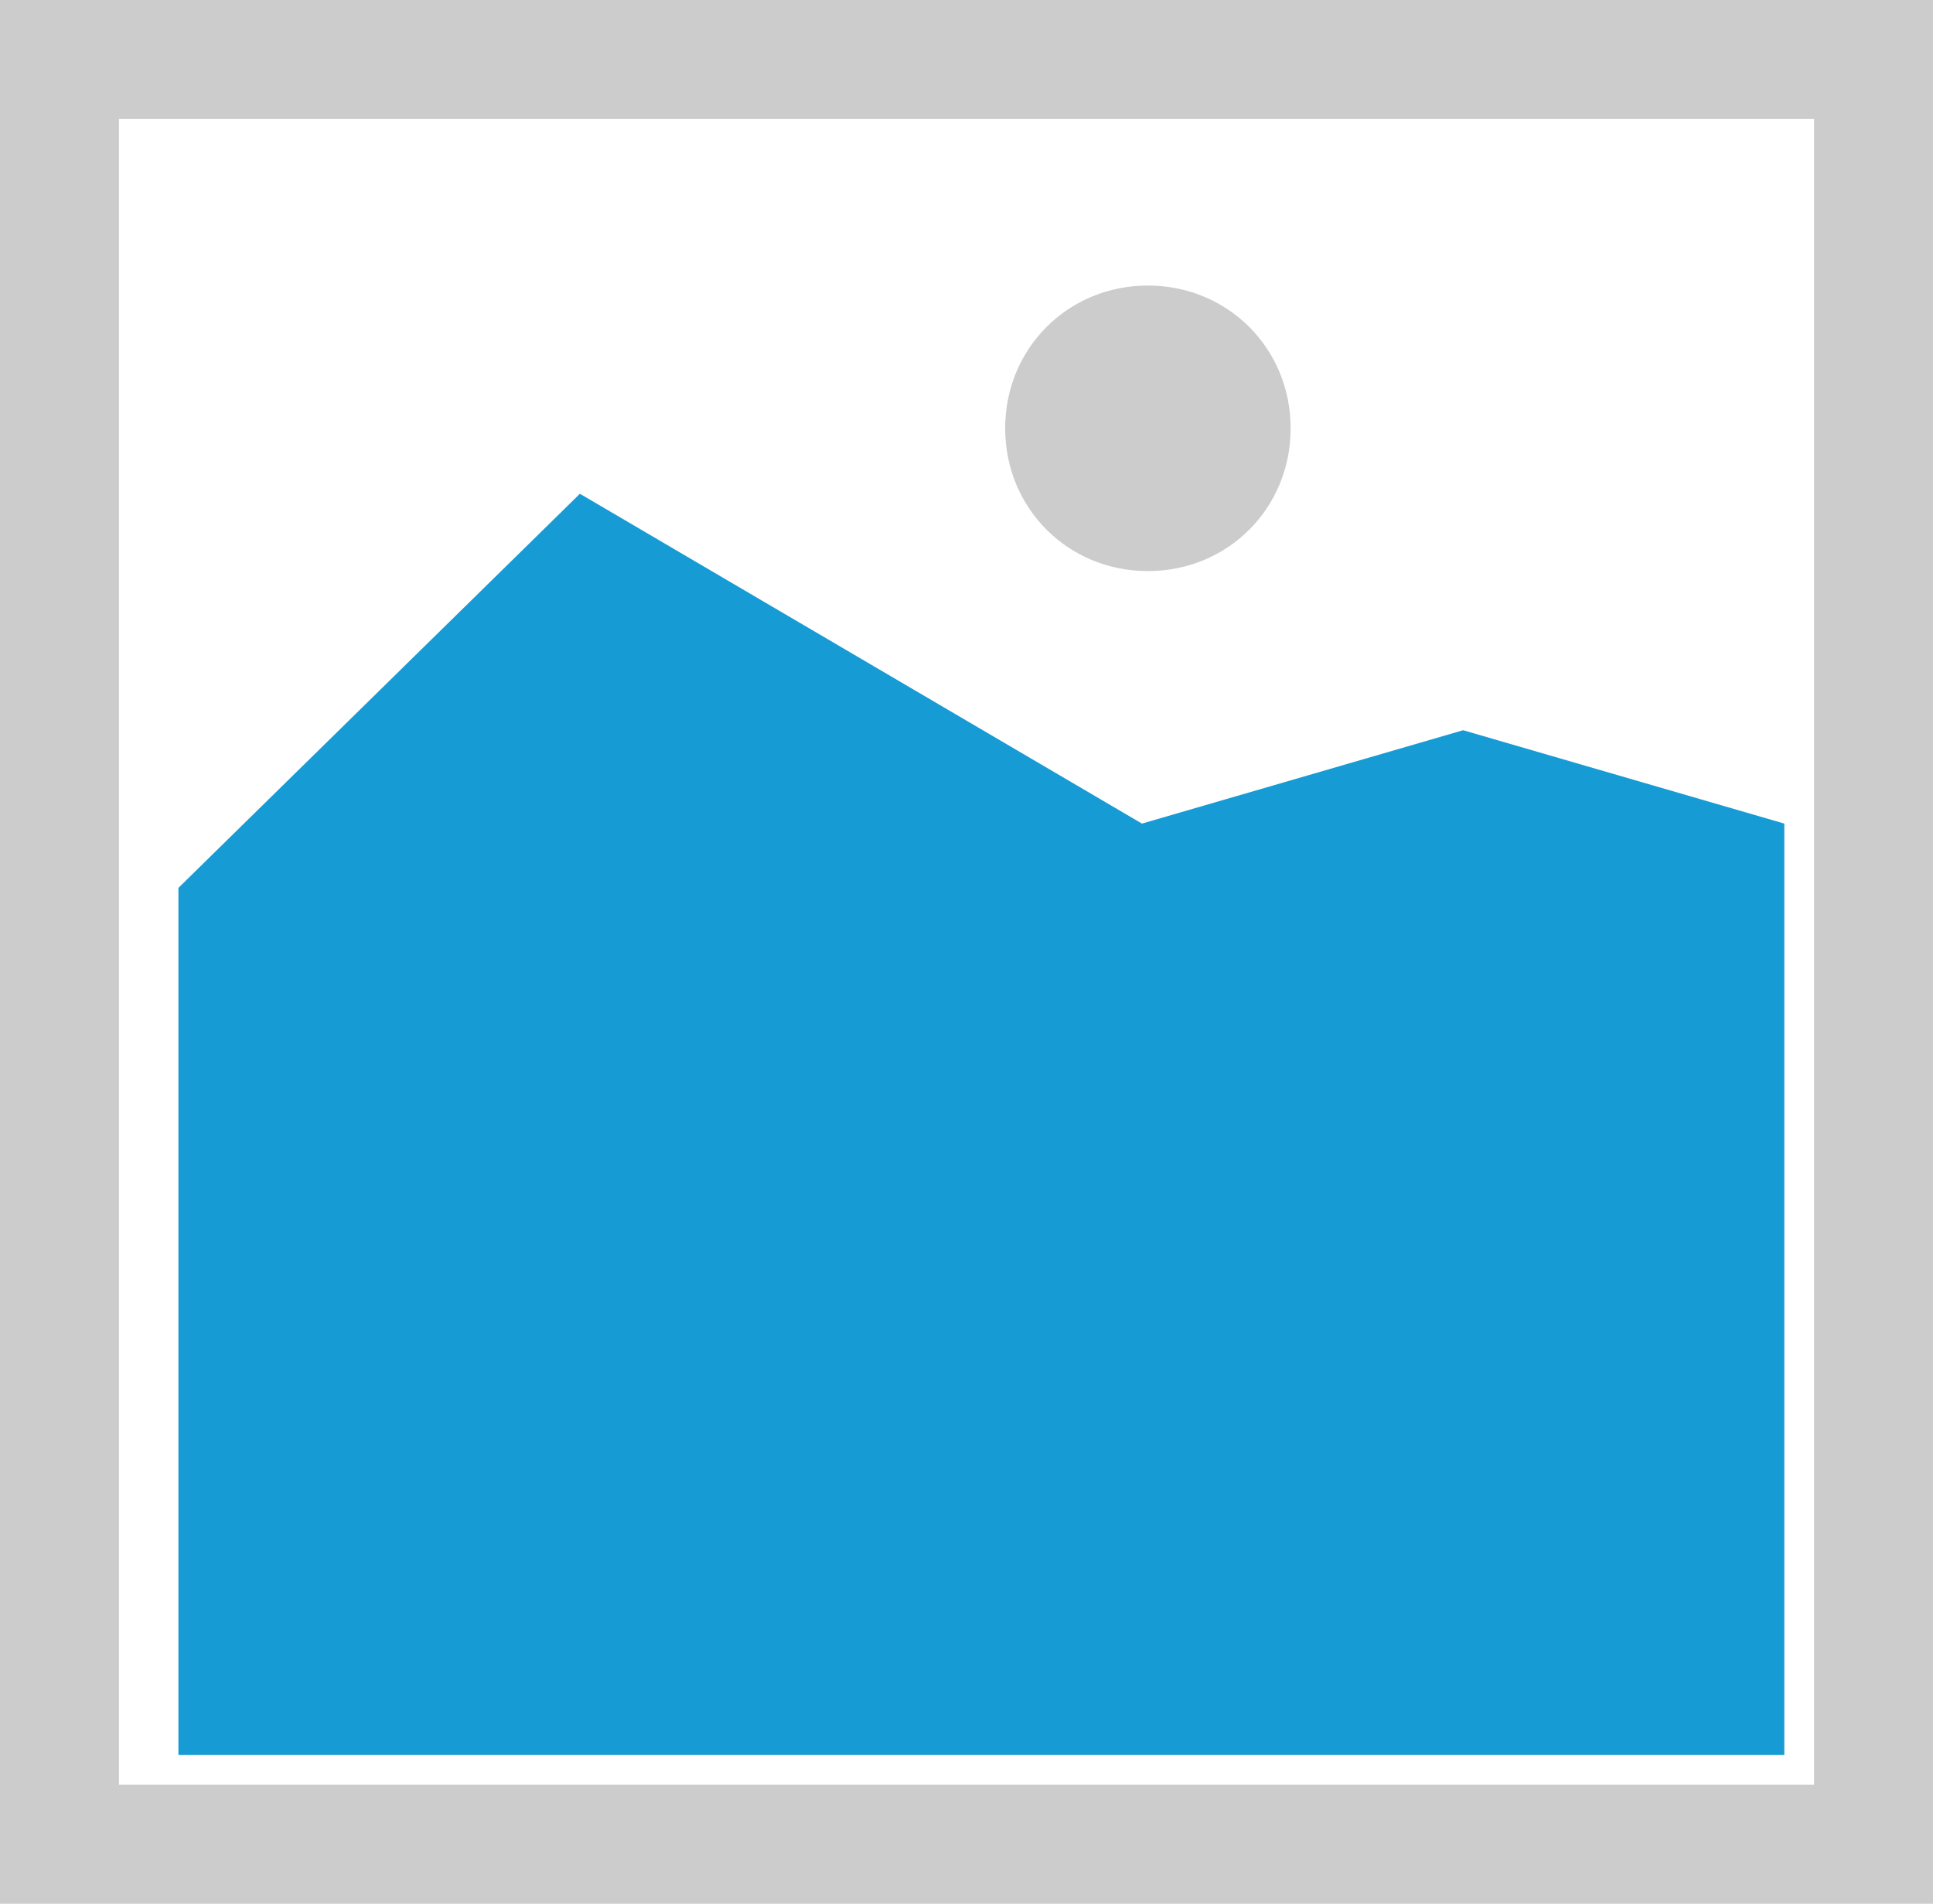
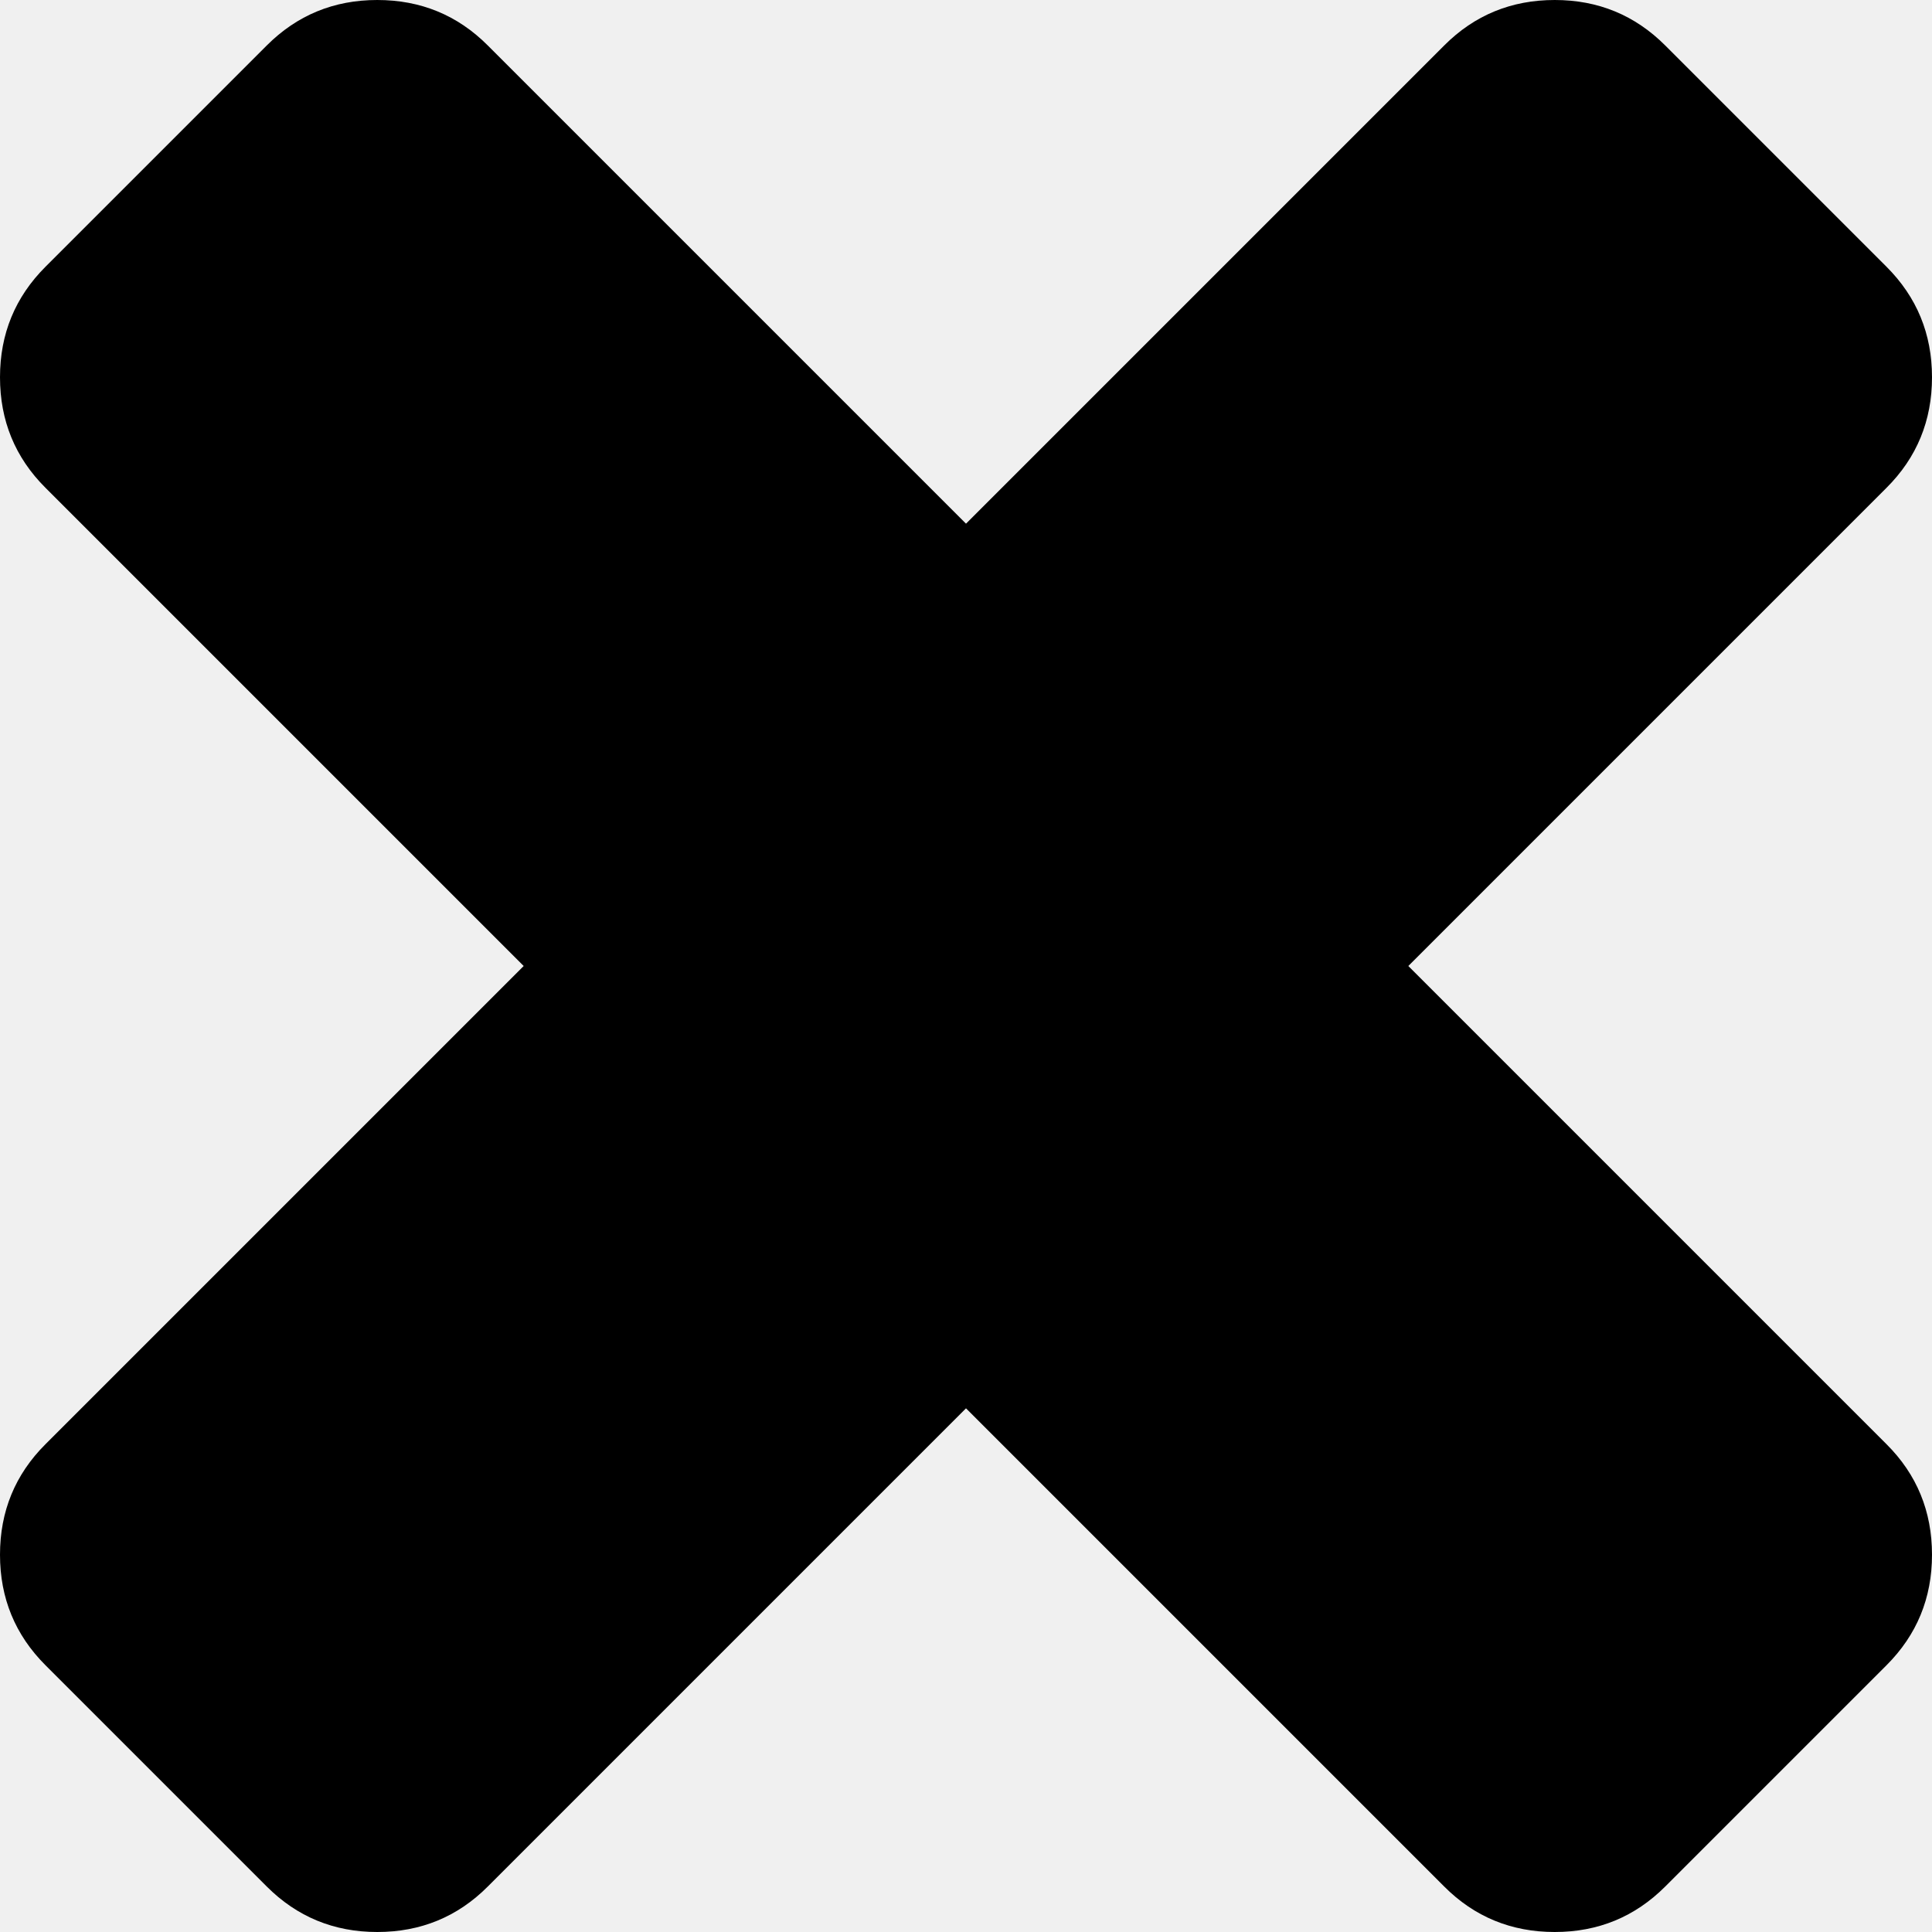
- <svg xmlns="http://www.w3.org/2000/svg" version="1.1" width="65px" height="64px">
-   <g transform="matrix(1 0 0 1 -29 -123 )">
-     <path d="M 29 123  L 94 123  L 94 187  L 29 187  L 29 123  " fill-rule="nonzero" fill="#cccccc" stroke="none" />
-     <path d="M 33 127  L 90 127  L 90 183  L 33 183  L 33 127  " fill-rule="nonzero" fill="#ffffff" stroke="none" />
-     <path d="M 67.6 142.2  C 64.912 142.2  62.8 140.088  62.8 137.4  C 62.8 134.712  64.912 132.6  67.6 132.6  C 70.288 132.6  72.4 134.712  72.4 137.4  C 72.4 140.088  70.288 142.2  67.6 142.2  " fill-rule="nonzero" fill="#cccccc" stroke="none" />
-     <path d="M 35 182  L 35 152.85  L 48.5 139.6  L 67.4 150.689  L 78.2 147.55  L 89 150.689  L 89 182  L 35 182  " fill-rule="nonzero" fill="#169bd5" stroke="none" />
+ <svg xmlns="http://www.w3.org/2000/svg" version="1.1" width="18px" height="18px">
+   <g transform="matrix(1 0 0 1 -345 -377 )">
+     <path d="M 17.576 13.455  C 17.859 13.737  18 14.081  18 14.485  C 18 14.889  17.859 15.232  17.576 15.515  L 15.515 17.576  C 15.232 17.859  14.889 18  14.485 18  C 14.081 18  13.737 17.859  13.455 17.576  L 9 13.121  L 4.545 17.576  C 4.263 17.859  3.919 18  3.515 18  C 3.111 18  2.768 17.859  2.485 17.576  L 0.424 15.515  C 0.141 15.232  0 14.889  0 14.485  C 0 14.081  0.141 13.737  0.424 13.455  L 4.879 9  L 0.424 4.545  C 0.141 4.263  0 3.919  0 3.515  C 0 3.111  0.141 2.768  0.424 2.485  L 2.485 0.424  C 2.768 0.141  3.111 0  3.515 0  C 3.919 0  4.263 0.141  4.545 0.424  L 9 4.879  L 13.455 0.424  C 13.737 0.141  14.081 0  14.485 0  C 14.889 0  15.232 0.141  15.515 0.424  L 17.576 2.485  C 17.859 2.768  18 3.111  18 3.515  C 18 3.919  17.859 4.263  17.576 4.545  L 13.121 9  L 17.576 13.455  Z " fill-rule="nonzero" fill="#000000" stroke="none" transform="matrix(1 0 0 1 345 377 )" />
  </g>
</svg>
